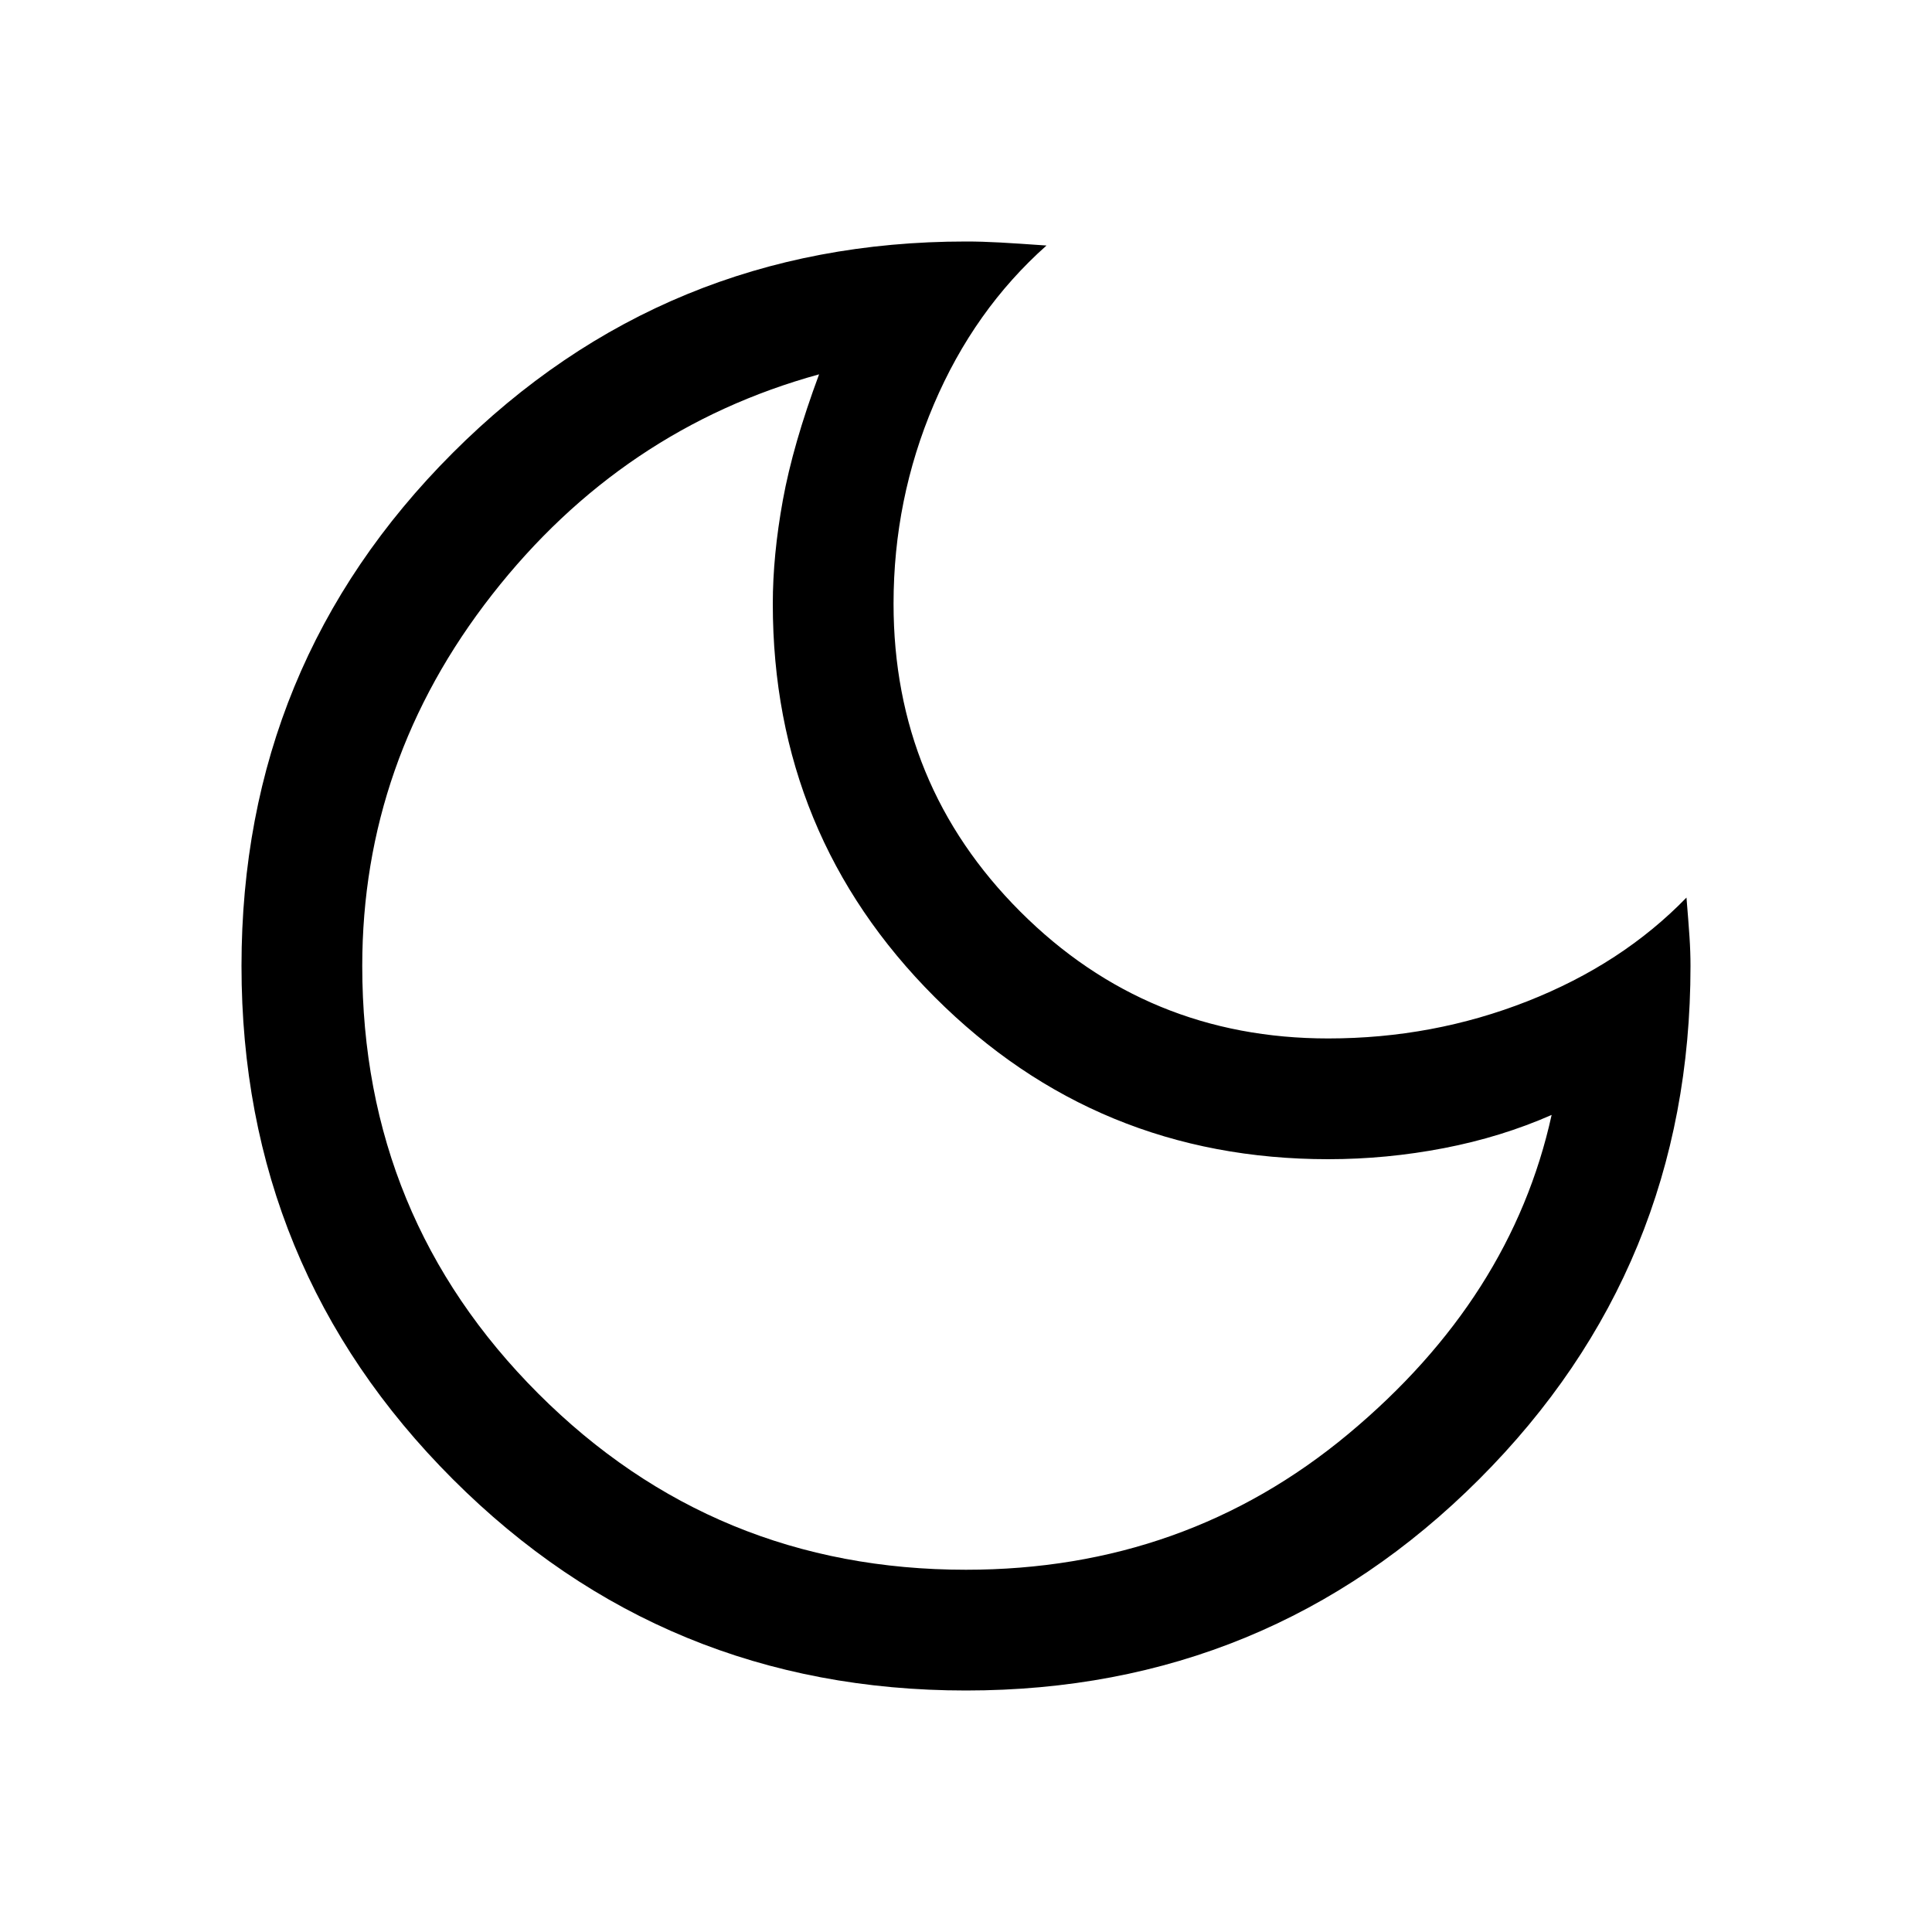
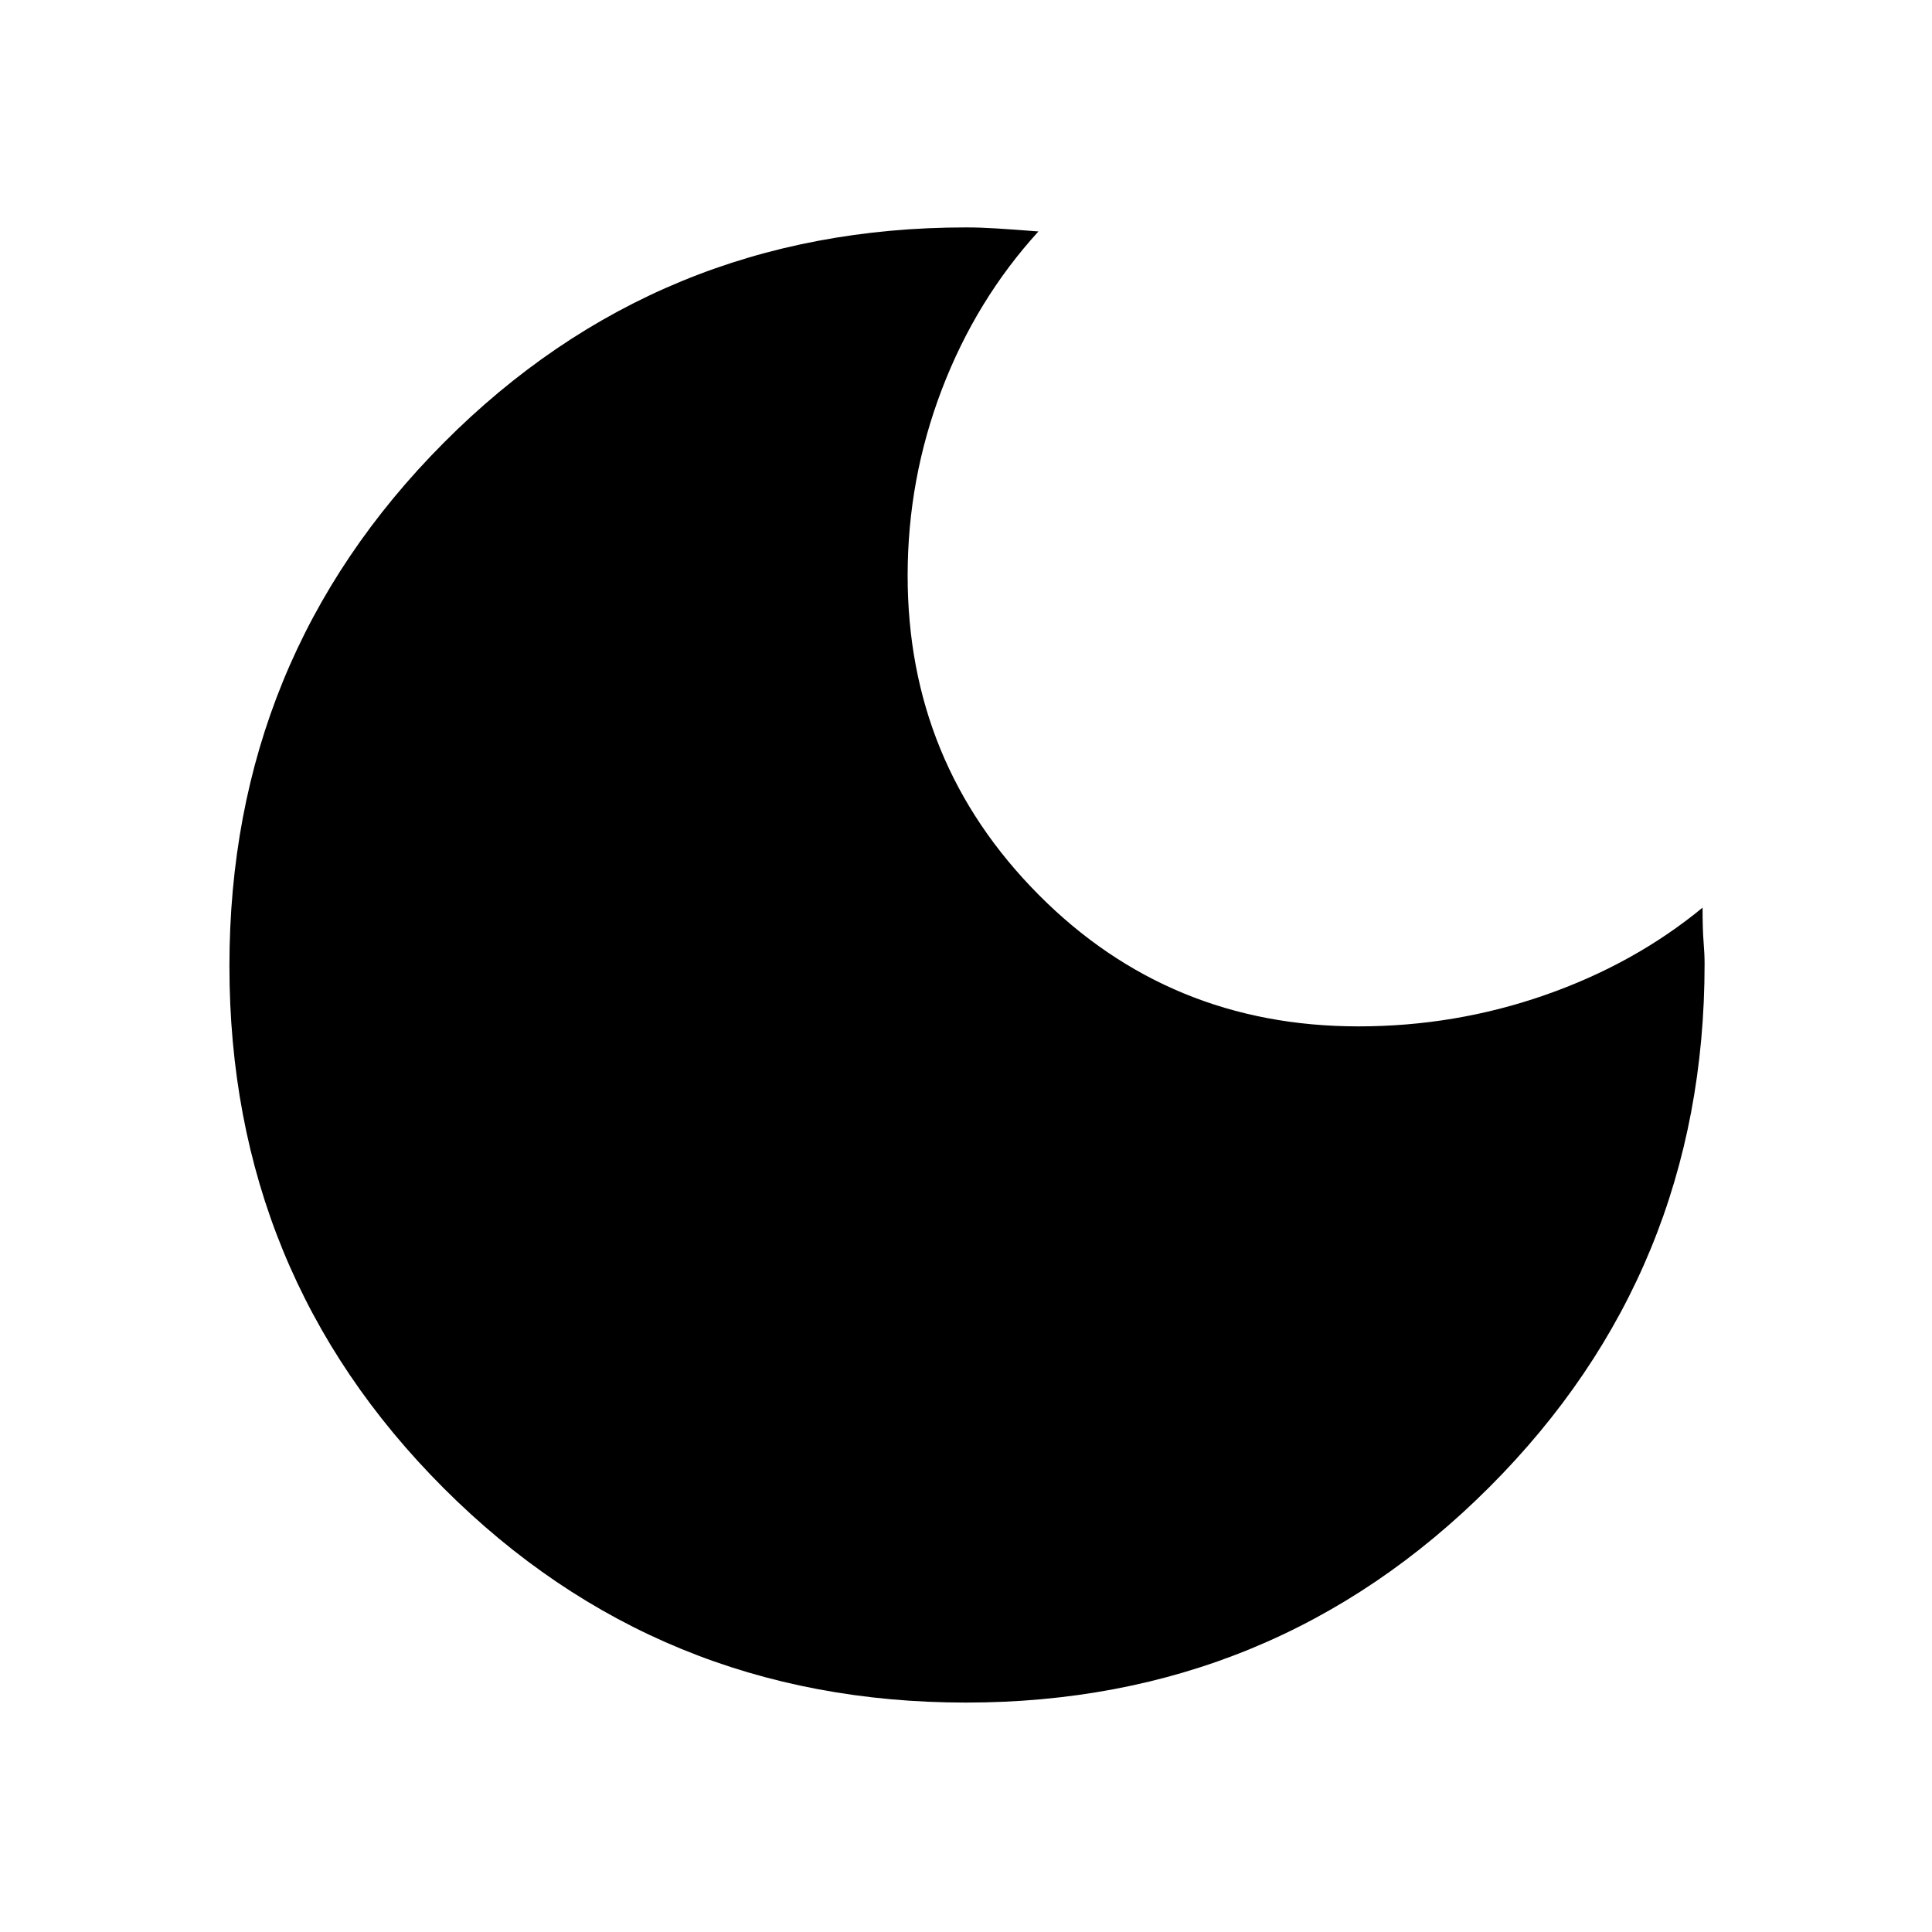
<svg xmlns="http://www.w3.org/2000/svg" height="48" width="48">
-   <path d="M24 42q-7.5 0-12.75-5.25T6 24q0-7.5 5.25-12.75T24 6q.4 0 .85.025.45.025 1.15.075-1.8 1.6-2.8 3.95-1 2.35-1 4.95 0 4.5 3.15 7.65Q28.5 25.8 33 25.8q2.6 0 4.95-.925T41.9 22.3q.05.6.075.975Q42 23.65 42 24q0 7.5-5.25 12.75T24 42Zm0-3q5.45 0 9.5-3.375t5.05-7.925q-1.25.55-2.675.825Q34.45 28.8 33 28.8q-5.75 0-9.775-4.025T19.2 15q0-1.2.25-2.575.25-1.375.9-3.125-4.9 1.35-8.125 5.475Q9 18.9 9 24q0 6.25 4.375 10.625T24 39Zm-.2-14.85Z" />
+   <path d="M24 42.3q-7.65 0-12.975-5.325Q5.7 31.65 5.7 24q0-7.65 5.325-13T24 5.65q.35 0 .75.025t1.05.075q-1.55 1.7-2.4 3.925-.85 2.225-.85 4.625 0 4.65 3.25 7.925 3.25 3.275 7.95 3.275 2.4 0 4.625-.775T42.3 22.55q0 .55.025.85.025.3.025.55 0 7.65-5.35 13T24 42.3Z" />
</svg>
